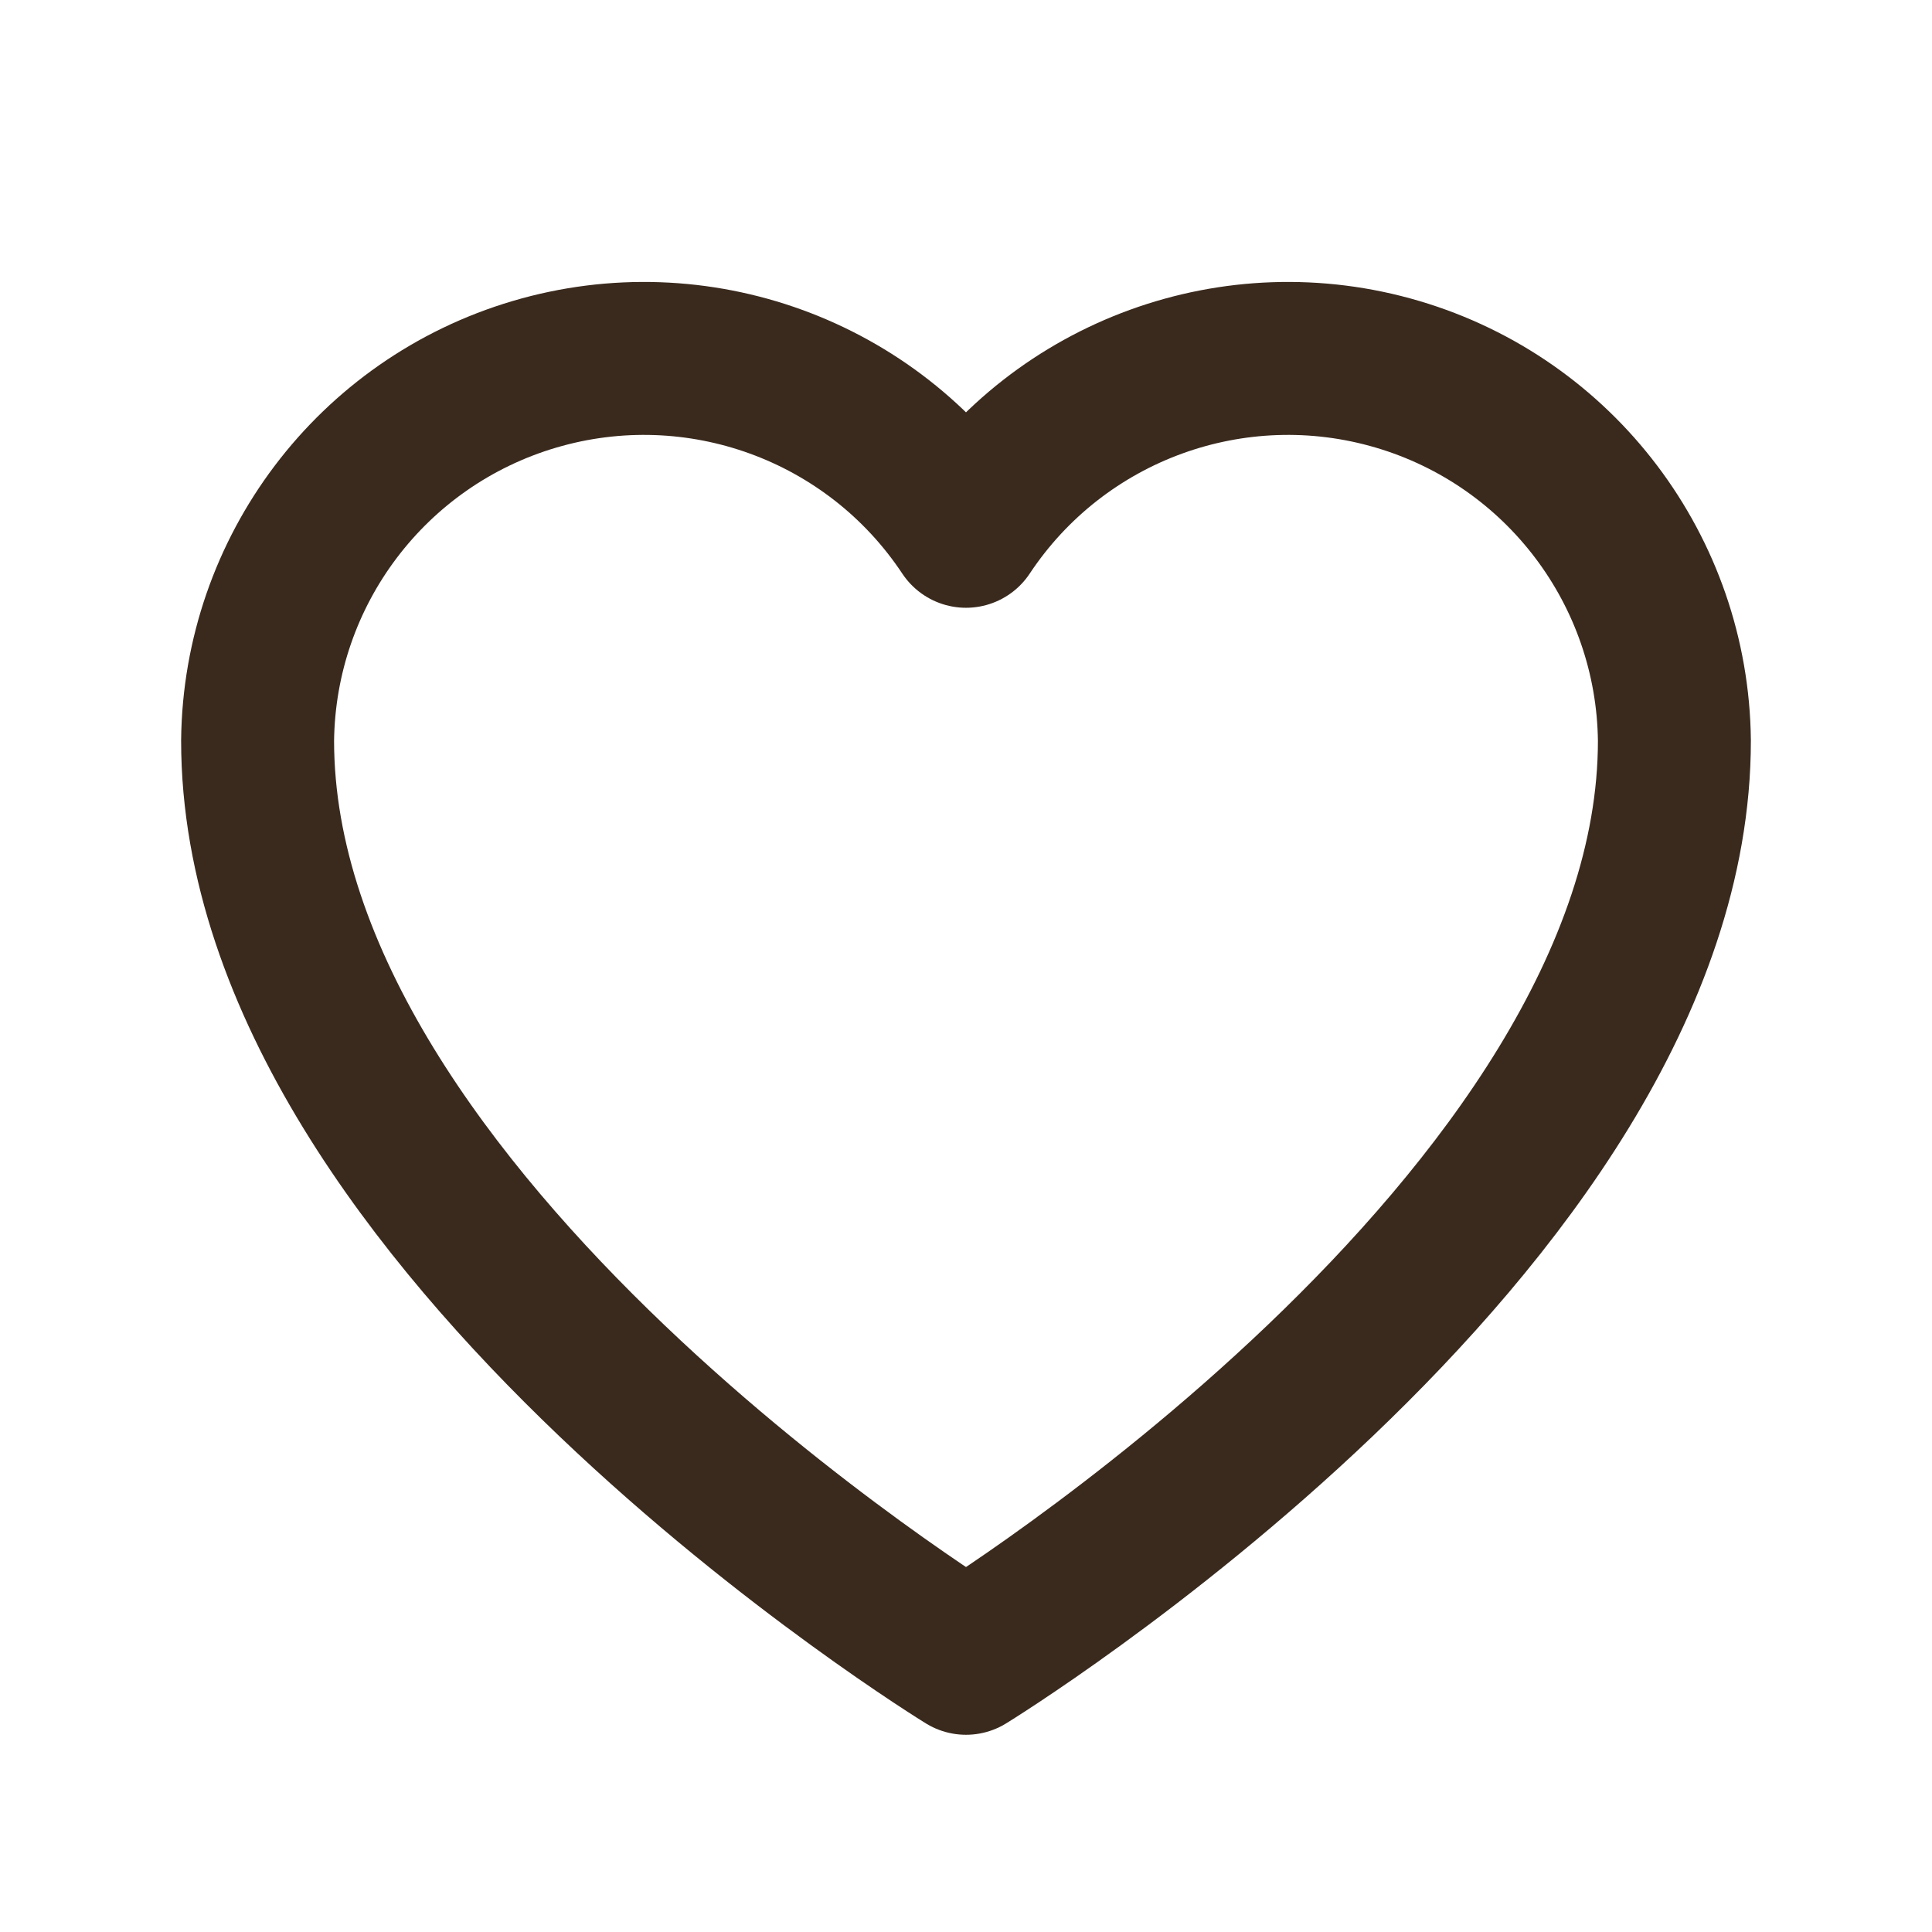
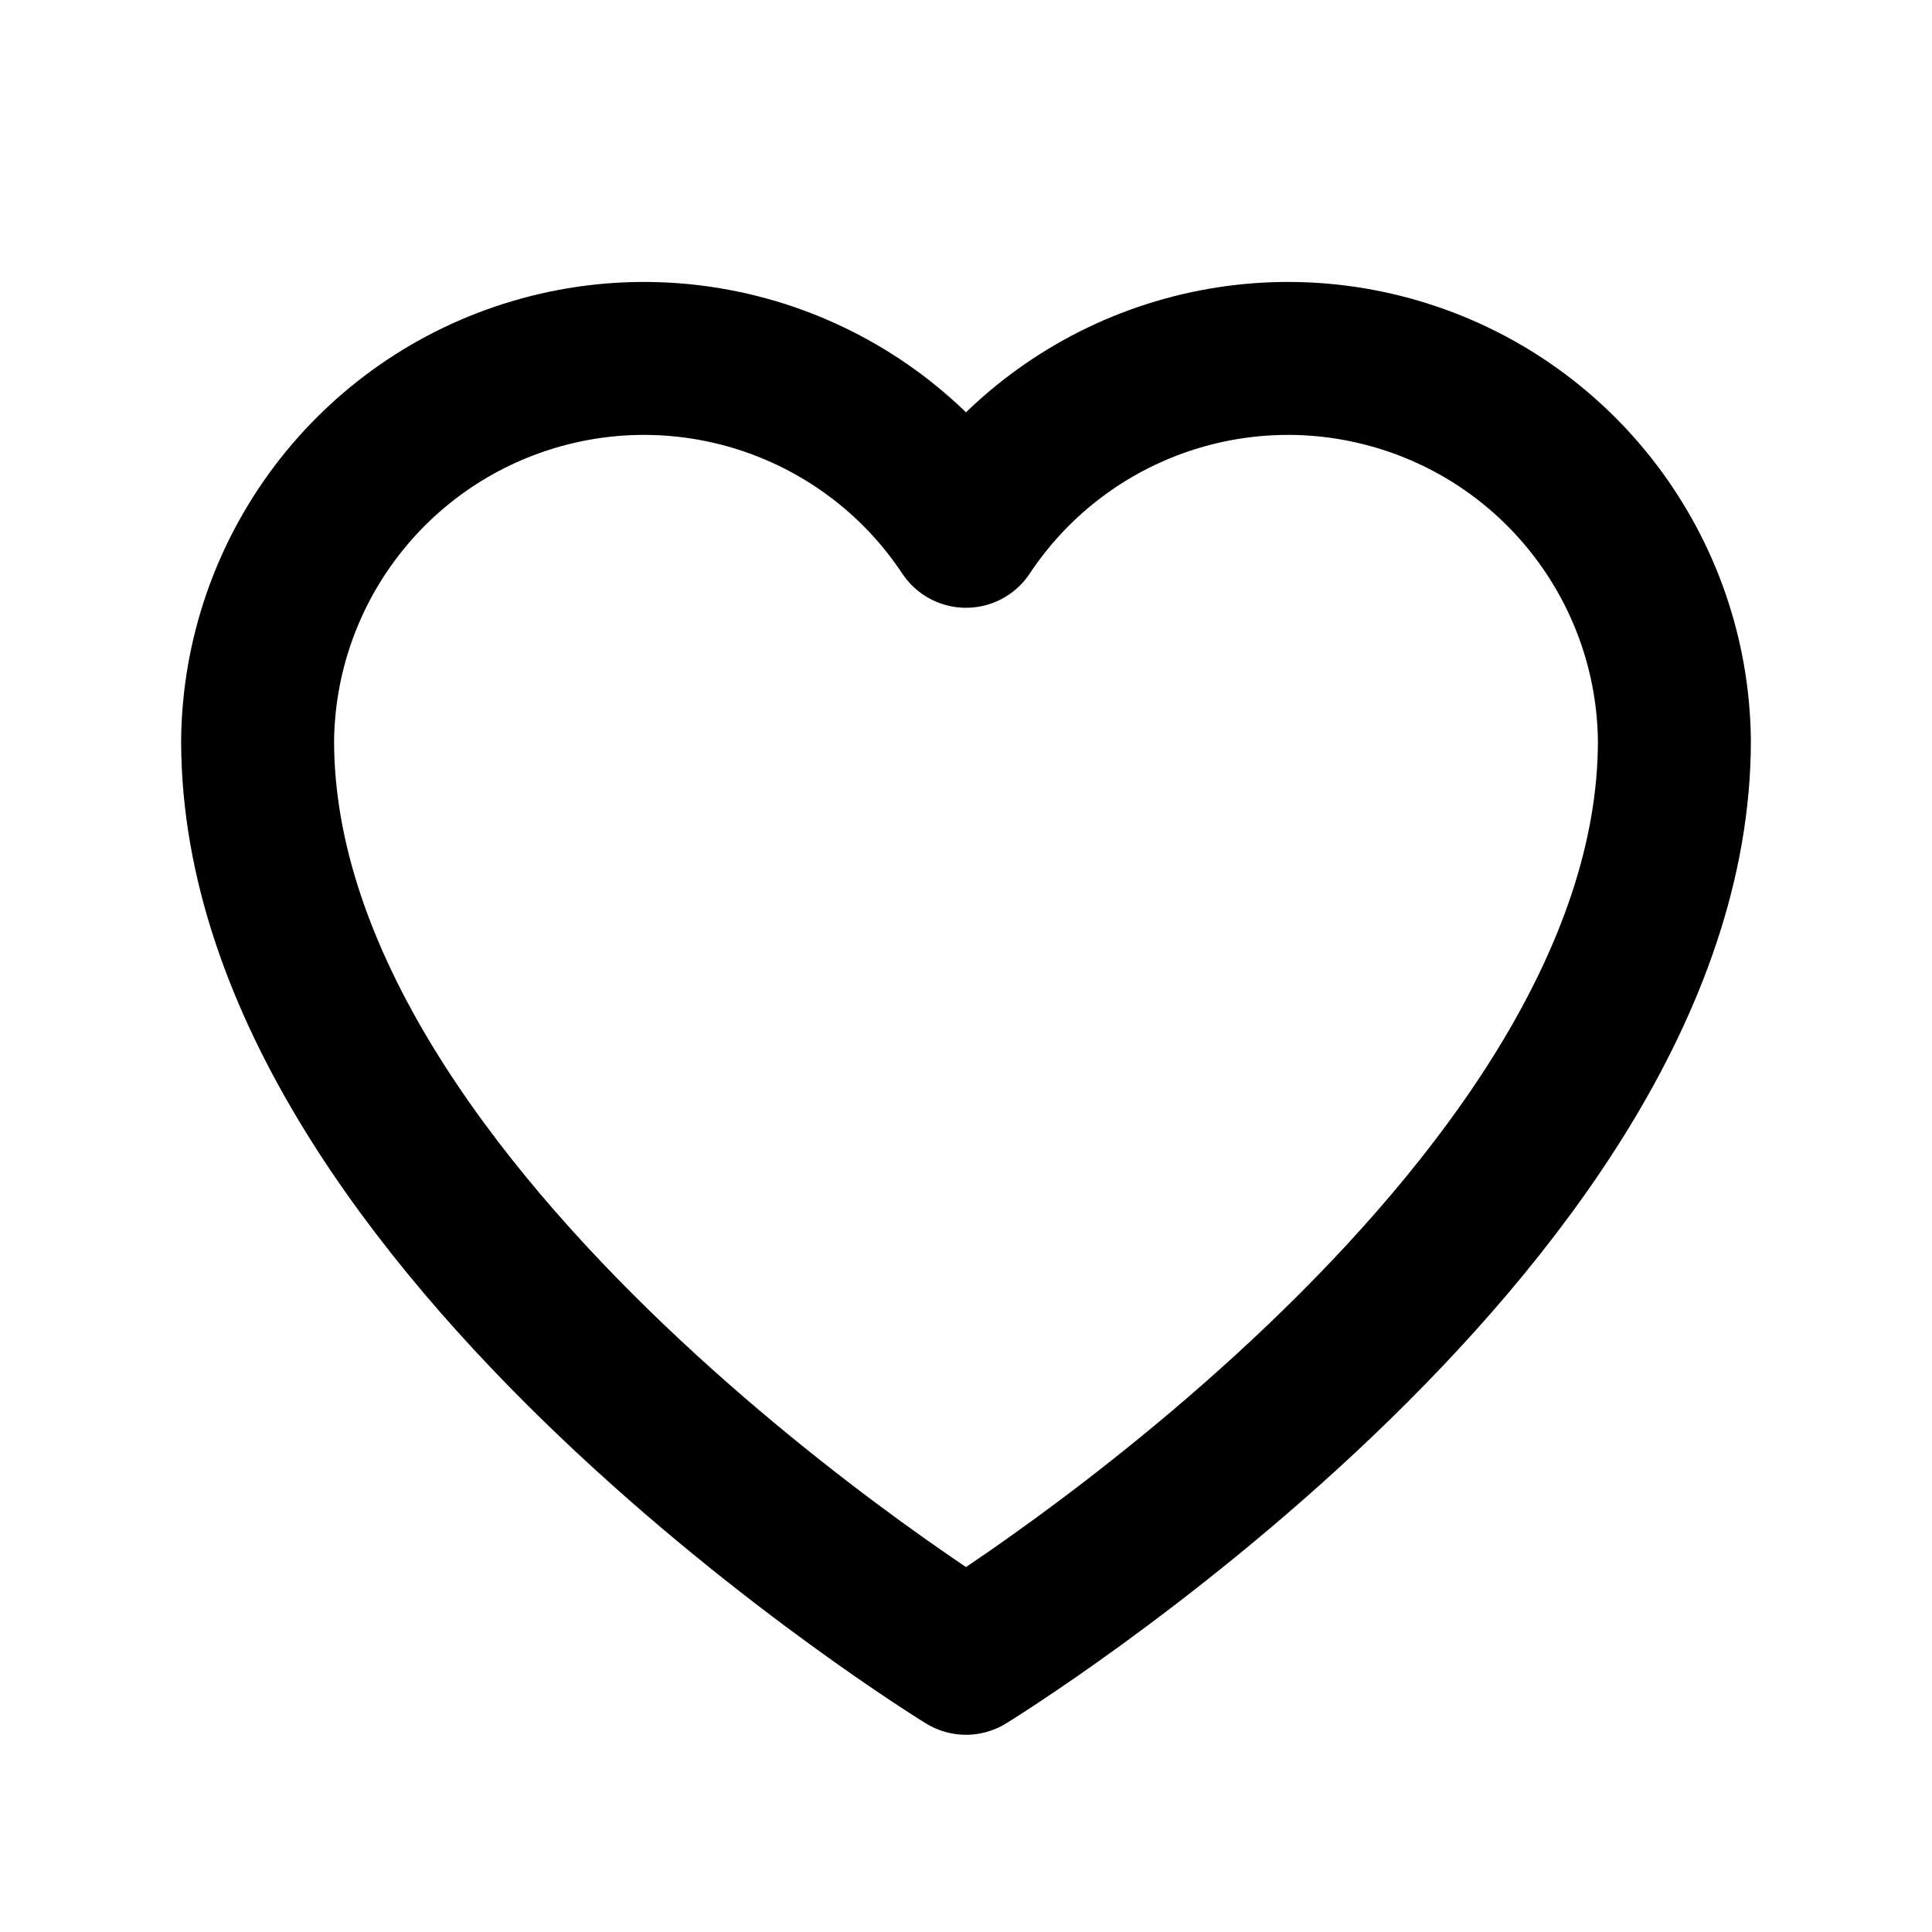
- <svg xmlns="http://www.w3.org/2000/svg" width="24" height="24" viewBox="0 0 24 24" fill="none" stroke="#3A2A1E" stroke-width="1.9" stroke-linecap="round" stroke-linejoin="round">
+ <svg xmlns="http://www.w3.org/2000/svg" width="24" height="24" viewBox="0 0 24 24" fill="none" stroke="currentColor" stroke-width="1.9" stroke-linecap="round" stroke-linejoin="round">
  <path d="M12 20.6S3.2 15.2 3.2 9.2a4.8 4.8 0 0 1 8.8-2.6 4.8 4.8 0 0 1 8.8 2.6c0 6-8.8 11.4-8.8 11.4Z" />
</svg>
